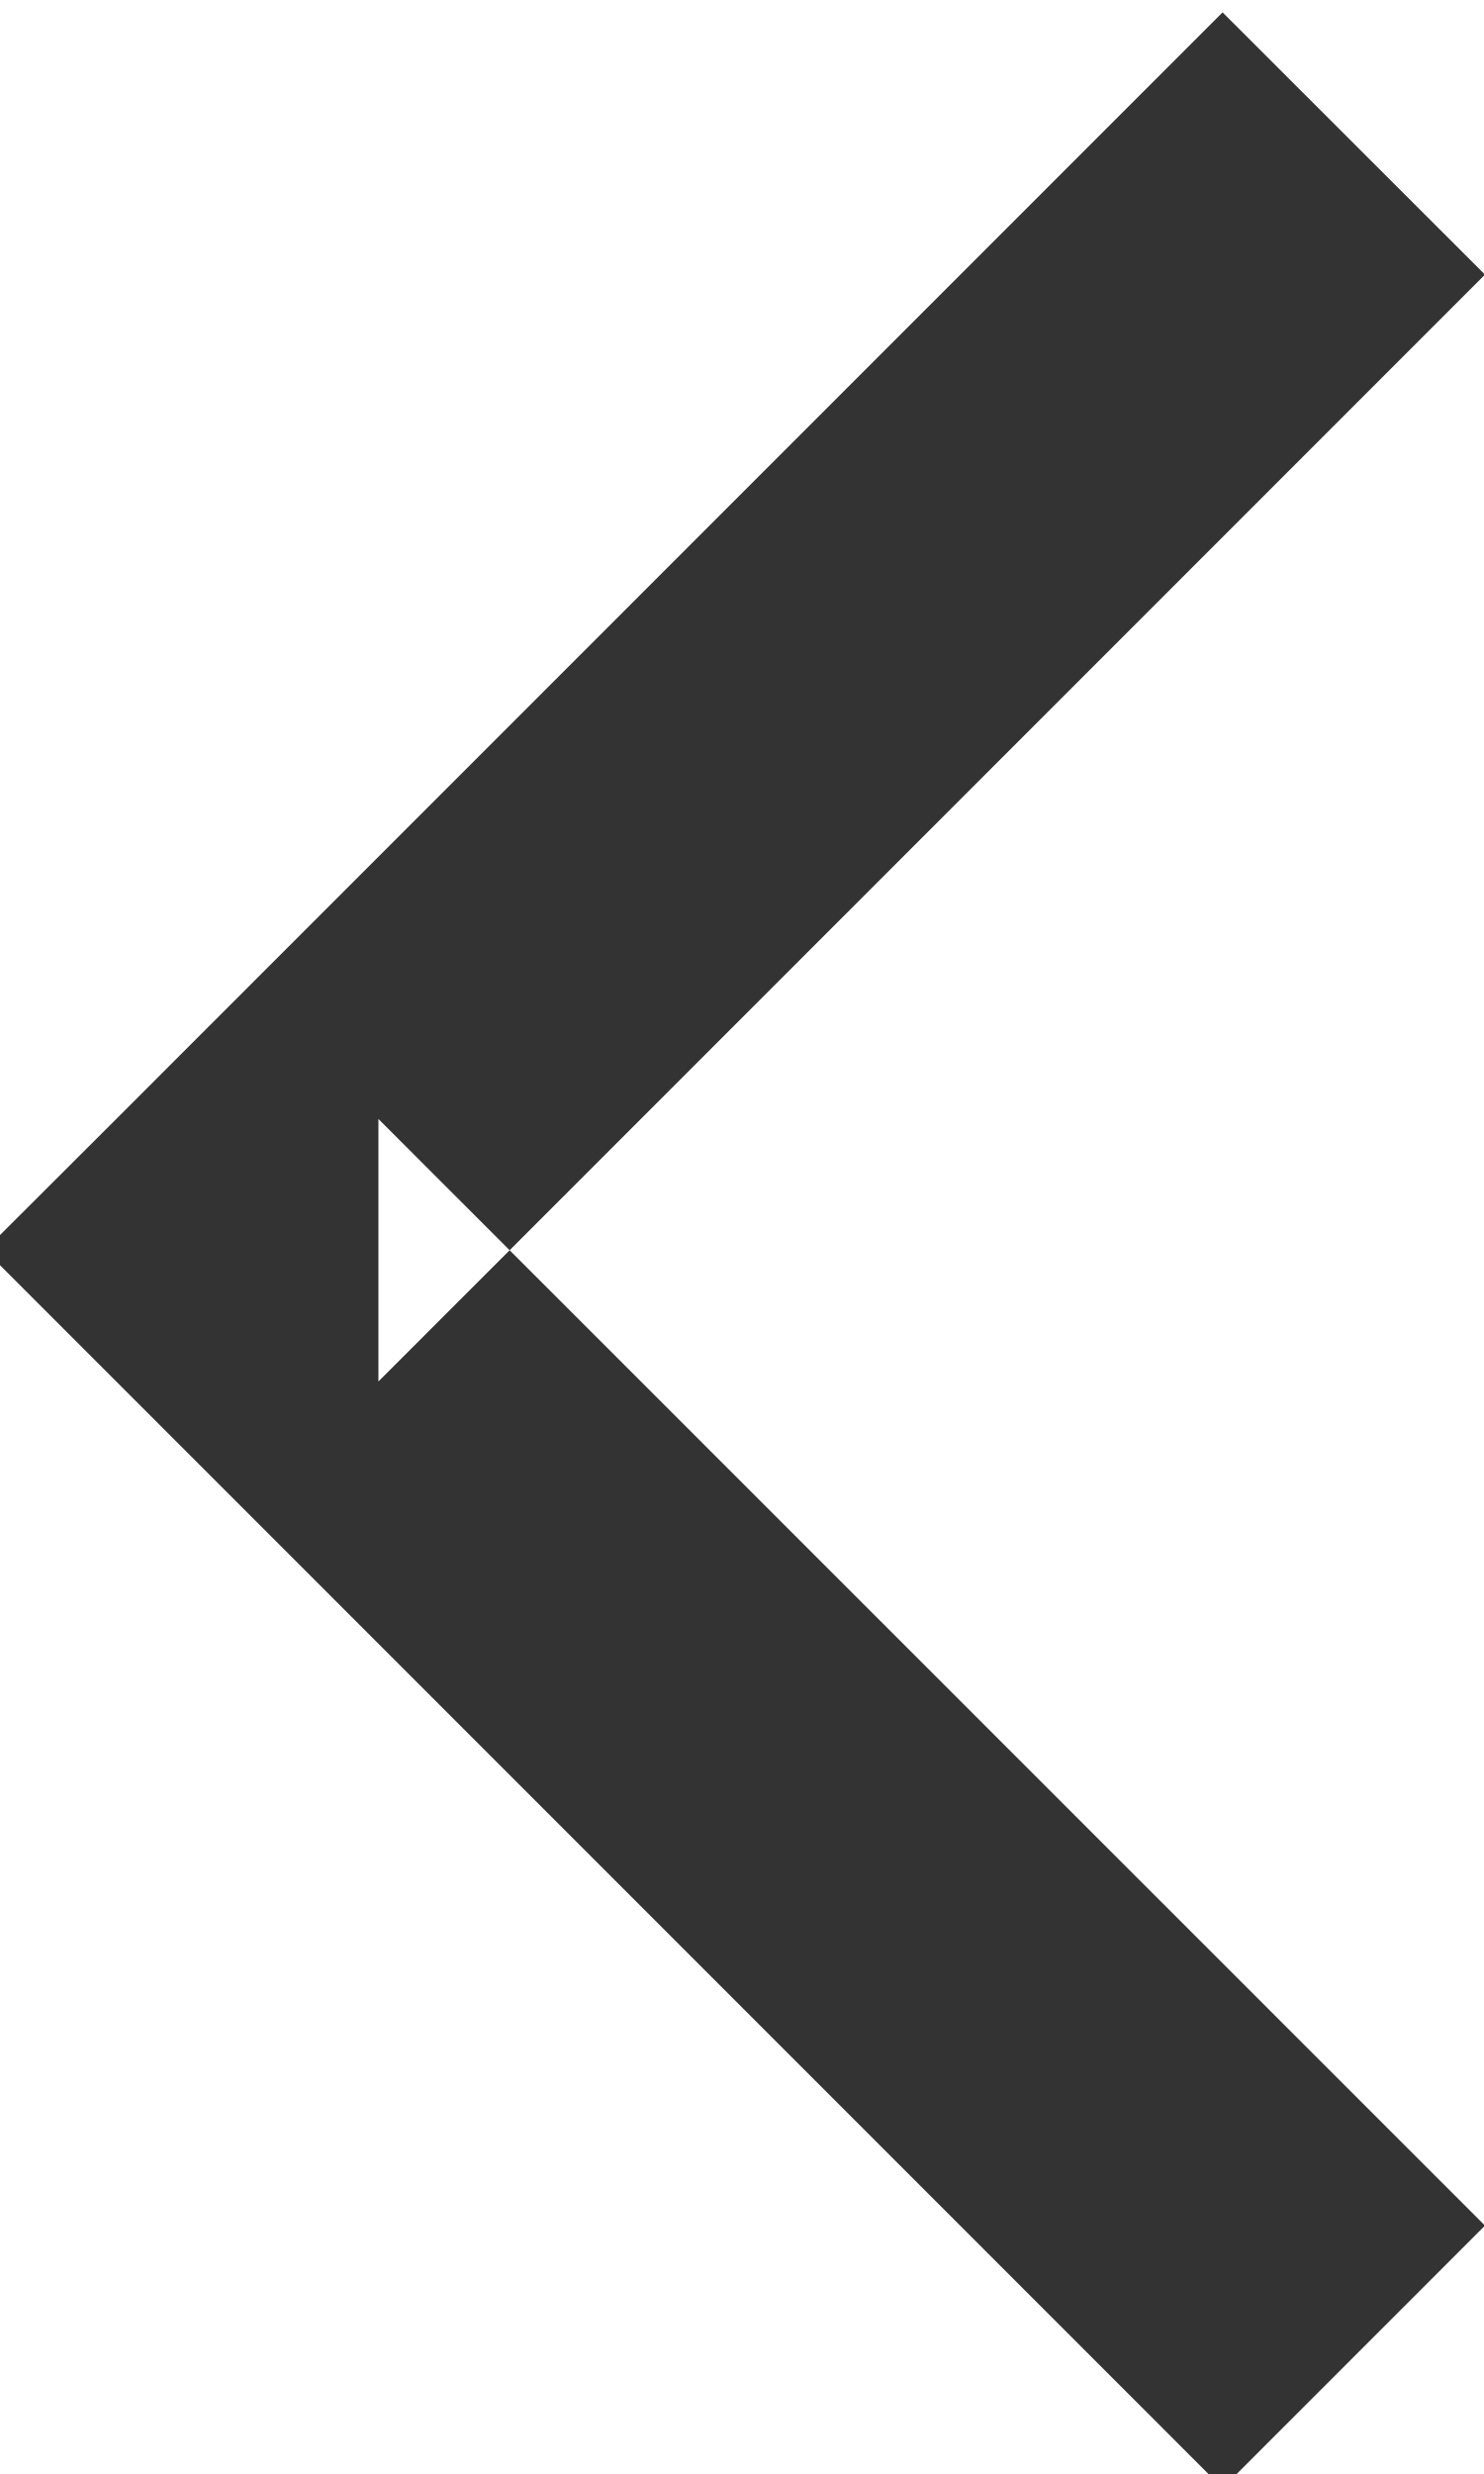
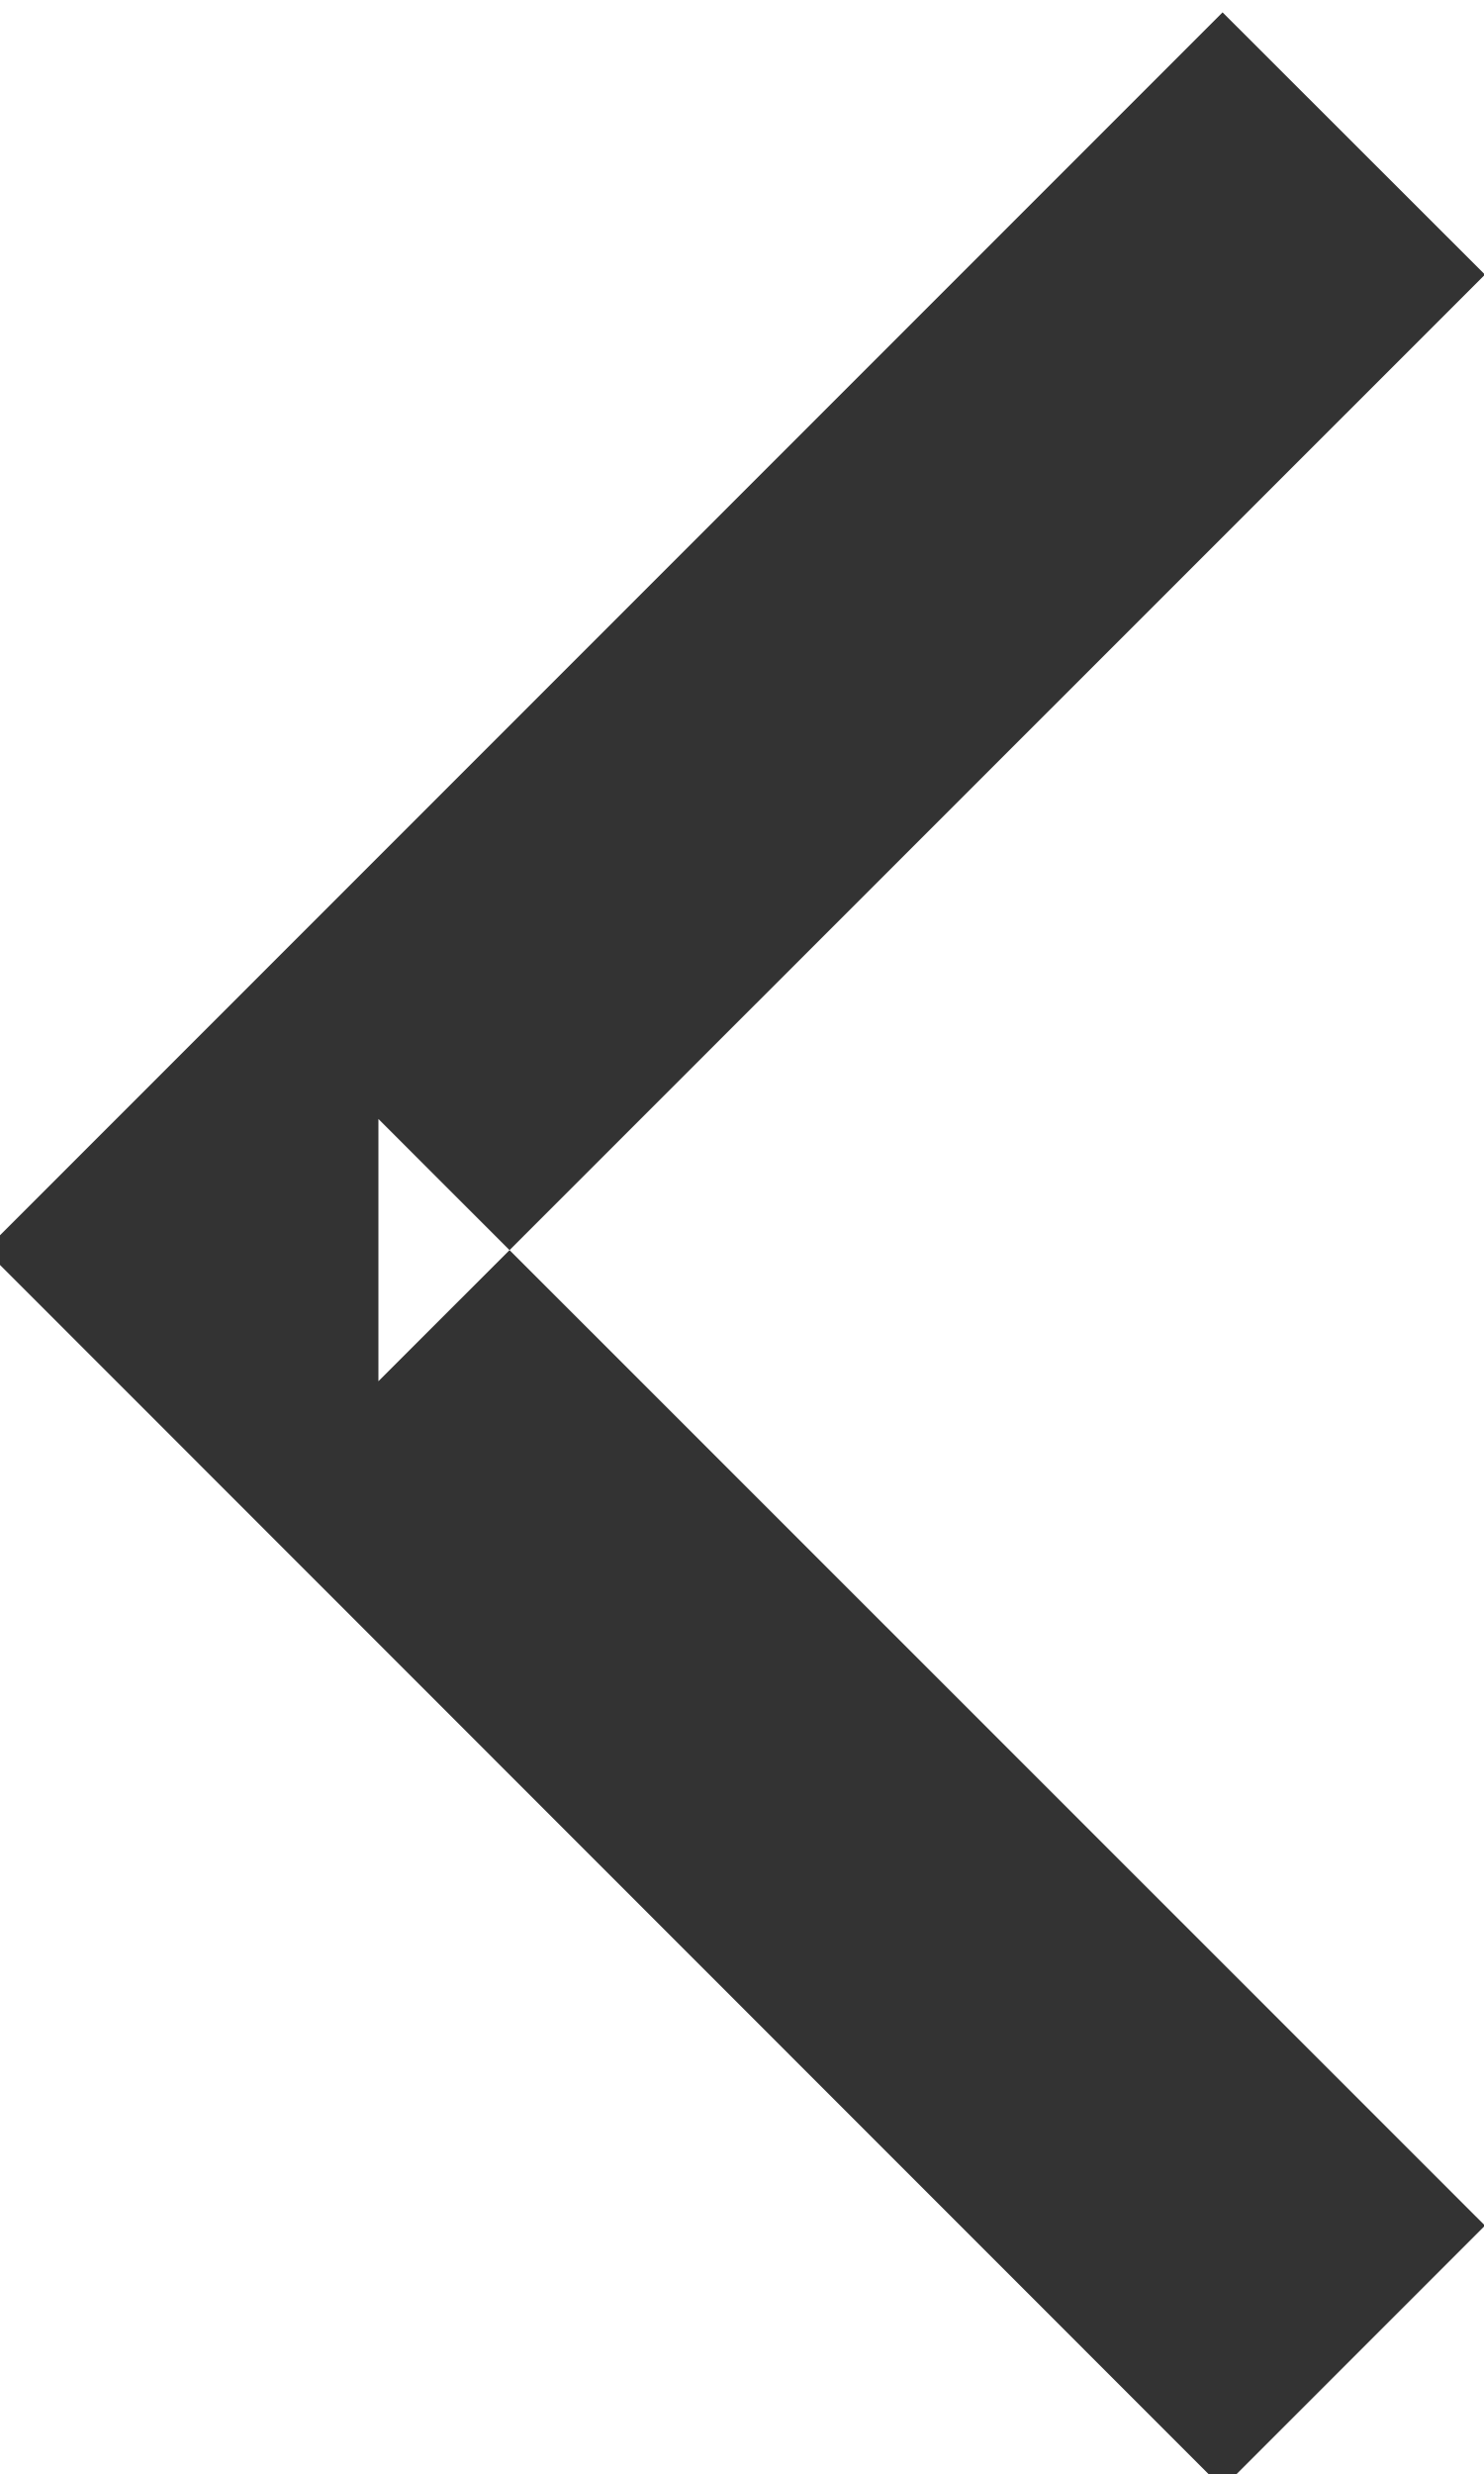
- <svg xmlns="http://www.w3.org/2000/svg" width="6px" height="10px" viewBox="0 0 6 10" version="1.1">
-   <defs />
-   <g id="1.-Главная-страница" stroke="none" stroke-width="1" fill="none" fill-rule="evenodd">
-     <g id="Главная-[Desktop-1600]" transform="translate(-357, -771)" fill="#333333">
-       <polygon id="Shape" points="363.004 779.996 358.53 775.523 358.53 776.584 363.004 772.11 361.943 771.05 357.47 775.523 356.939 776.053 357.47 776.584 361.943 781.057" />
-     </g>
-   </g>
+ <svg xmlns="http://www.w3.org/2000/svg" width="6" height="10" viewBox="0 0 6 10">
+   <path d="M6.004 8.996L1.53 4.523v1.06L6.004 1.11 4.943.05.47 4.523l-.53.53.53.53 4.473 4.474z" fill="#333" fill-rule="evenodd" />
</svg>
